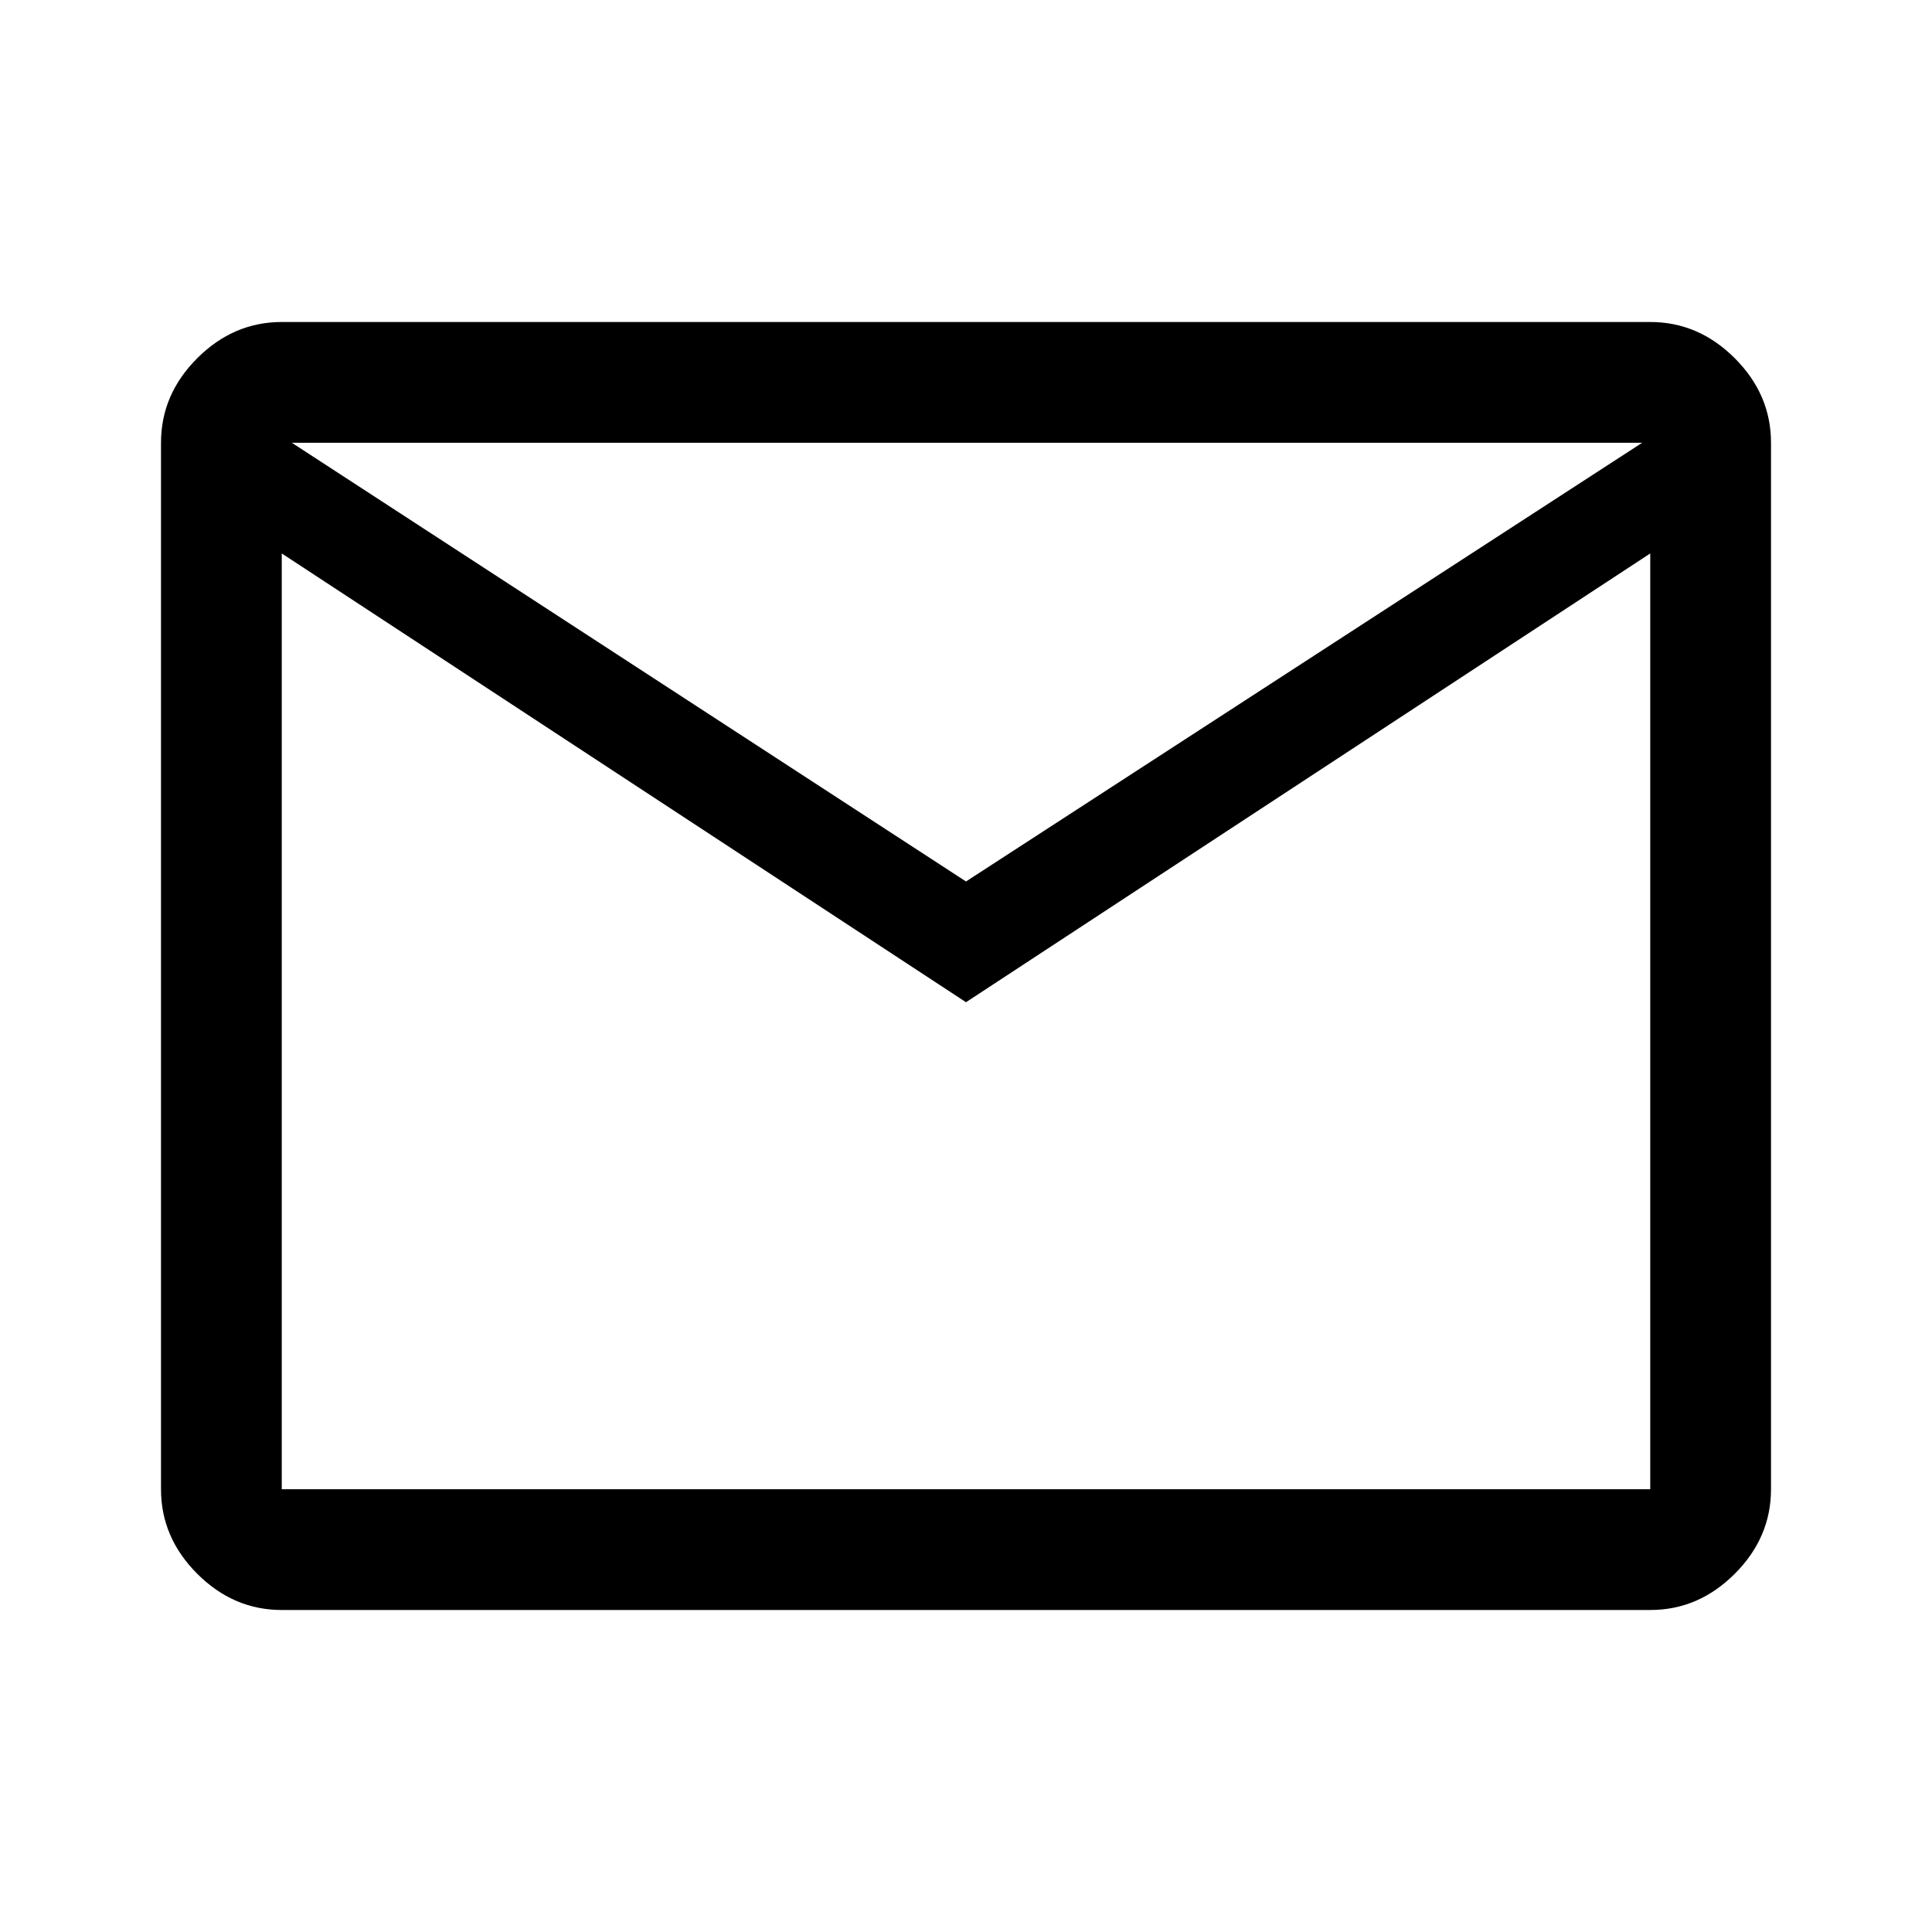
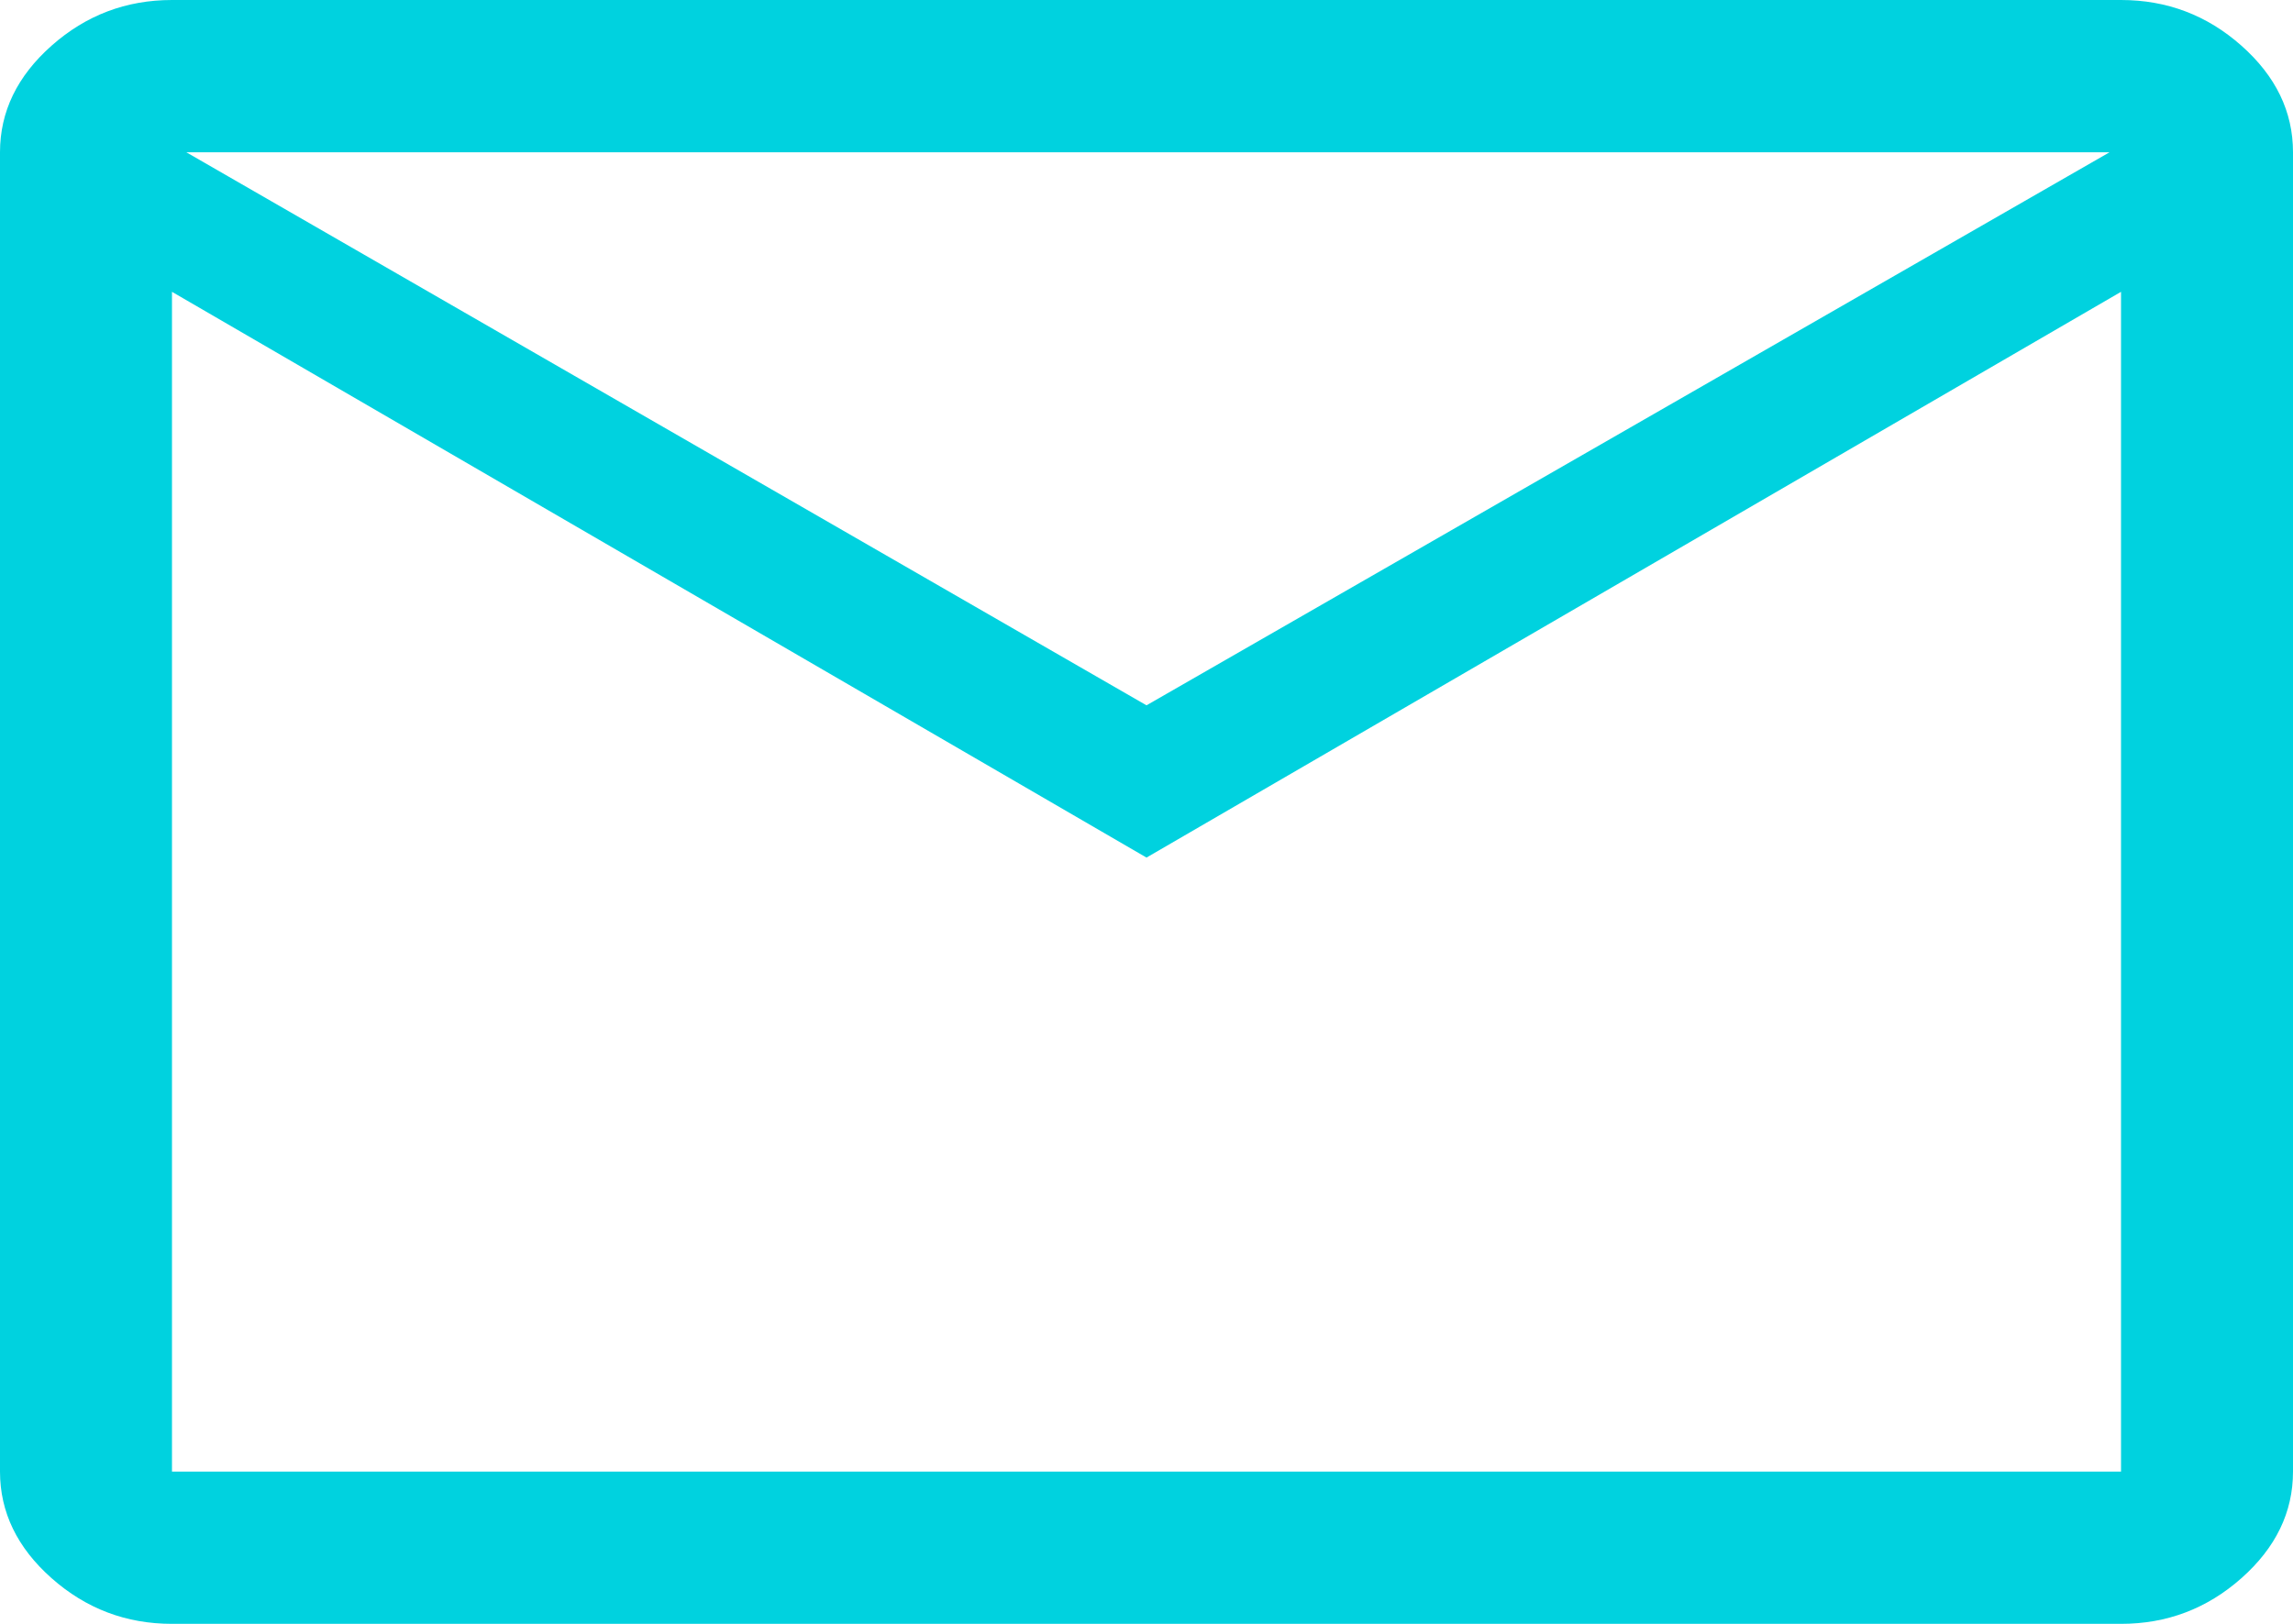
- <svg xmlns="http://www.w3.org/2000/svg" height="48" viewBox="0 -960 960 960" width="48">
-   <path d="M140-160q-24 0-42-18t-18-42v-520q0-24 18-42t42-18h680q24 0 42 18t18 42v520q0 24-18 42t-42 18H140Zm340-302L140-685v465h680v-465L480-462Zm0-60 336-218H145l335 218ZM140-685v-55 520-465Z" />
+ <svg xmlns="http://www.w3.org/2000/svg" width="24" height="17" viewBox="0 0 24 17" fill="none">
+   <path d="M1.8 17C1.32 17 0.9 16.841 0.54 16.522C0.18 16.203 0 15.831 0 15.406V1.594C0 1.169 0.18 0.797 0.54 0.478C0.9 0.159 1.32 0 1.8 0H22.2C22.68 0 23.1 0.159 23.46 0.478C23.82 0.797 24 1.169 24 1.594V15.406C24 15.831 23.82 16.203 23.46 16.522C23.1 16.841 22.68 17 22.2 17H1.8ZM12 8.978L1.8 3.055V15.406H22.2V3.055L12 8.978ZM12 7.384L22.08 1.594H1.95L12 7.384ZM1.8 3.055V1.594V15.406V3.055Z" fill="#00D2DF" />
</svg>
